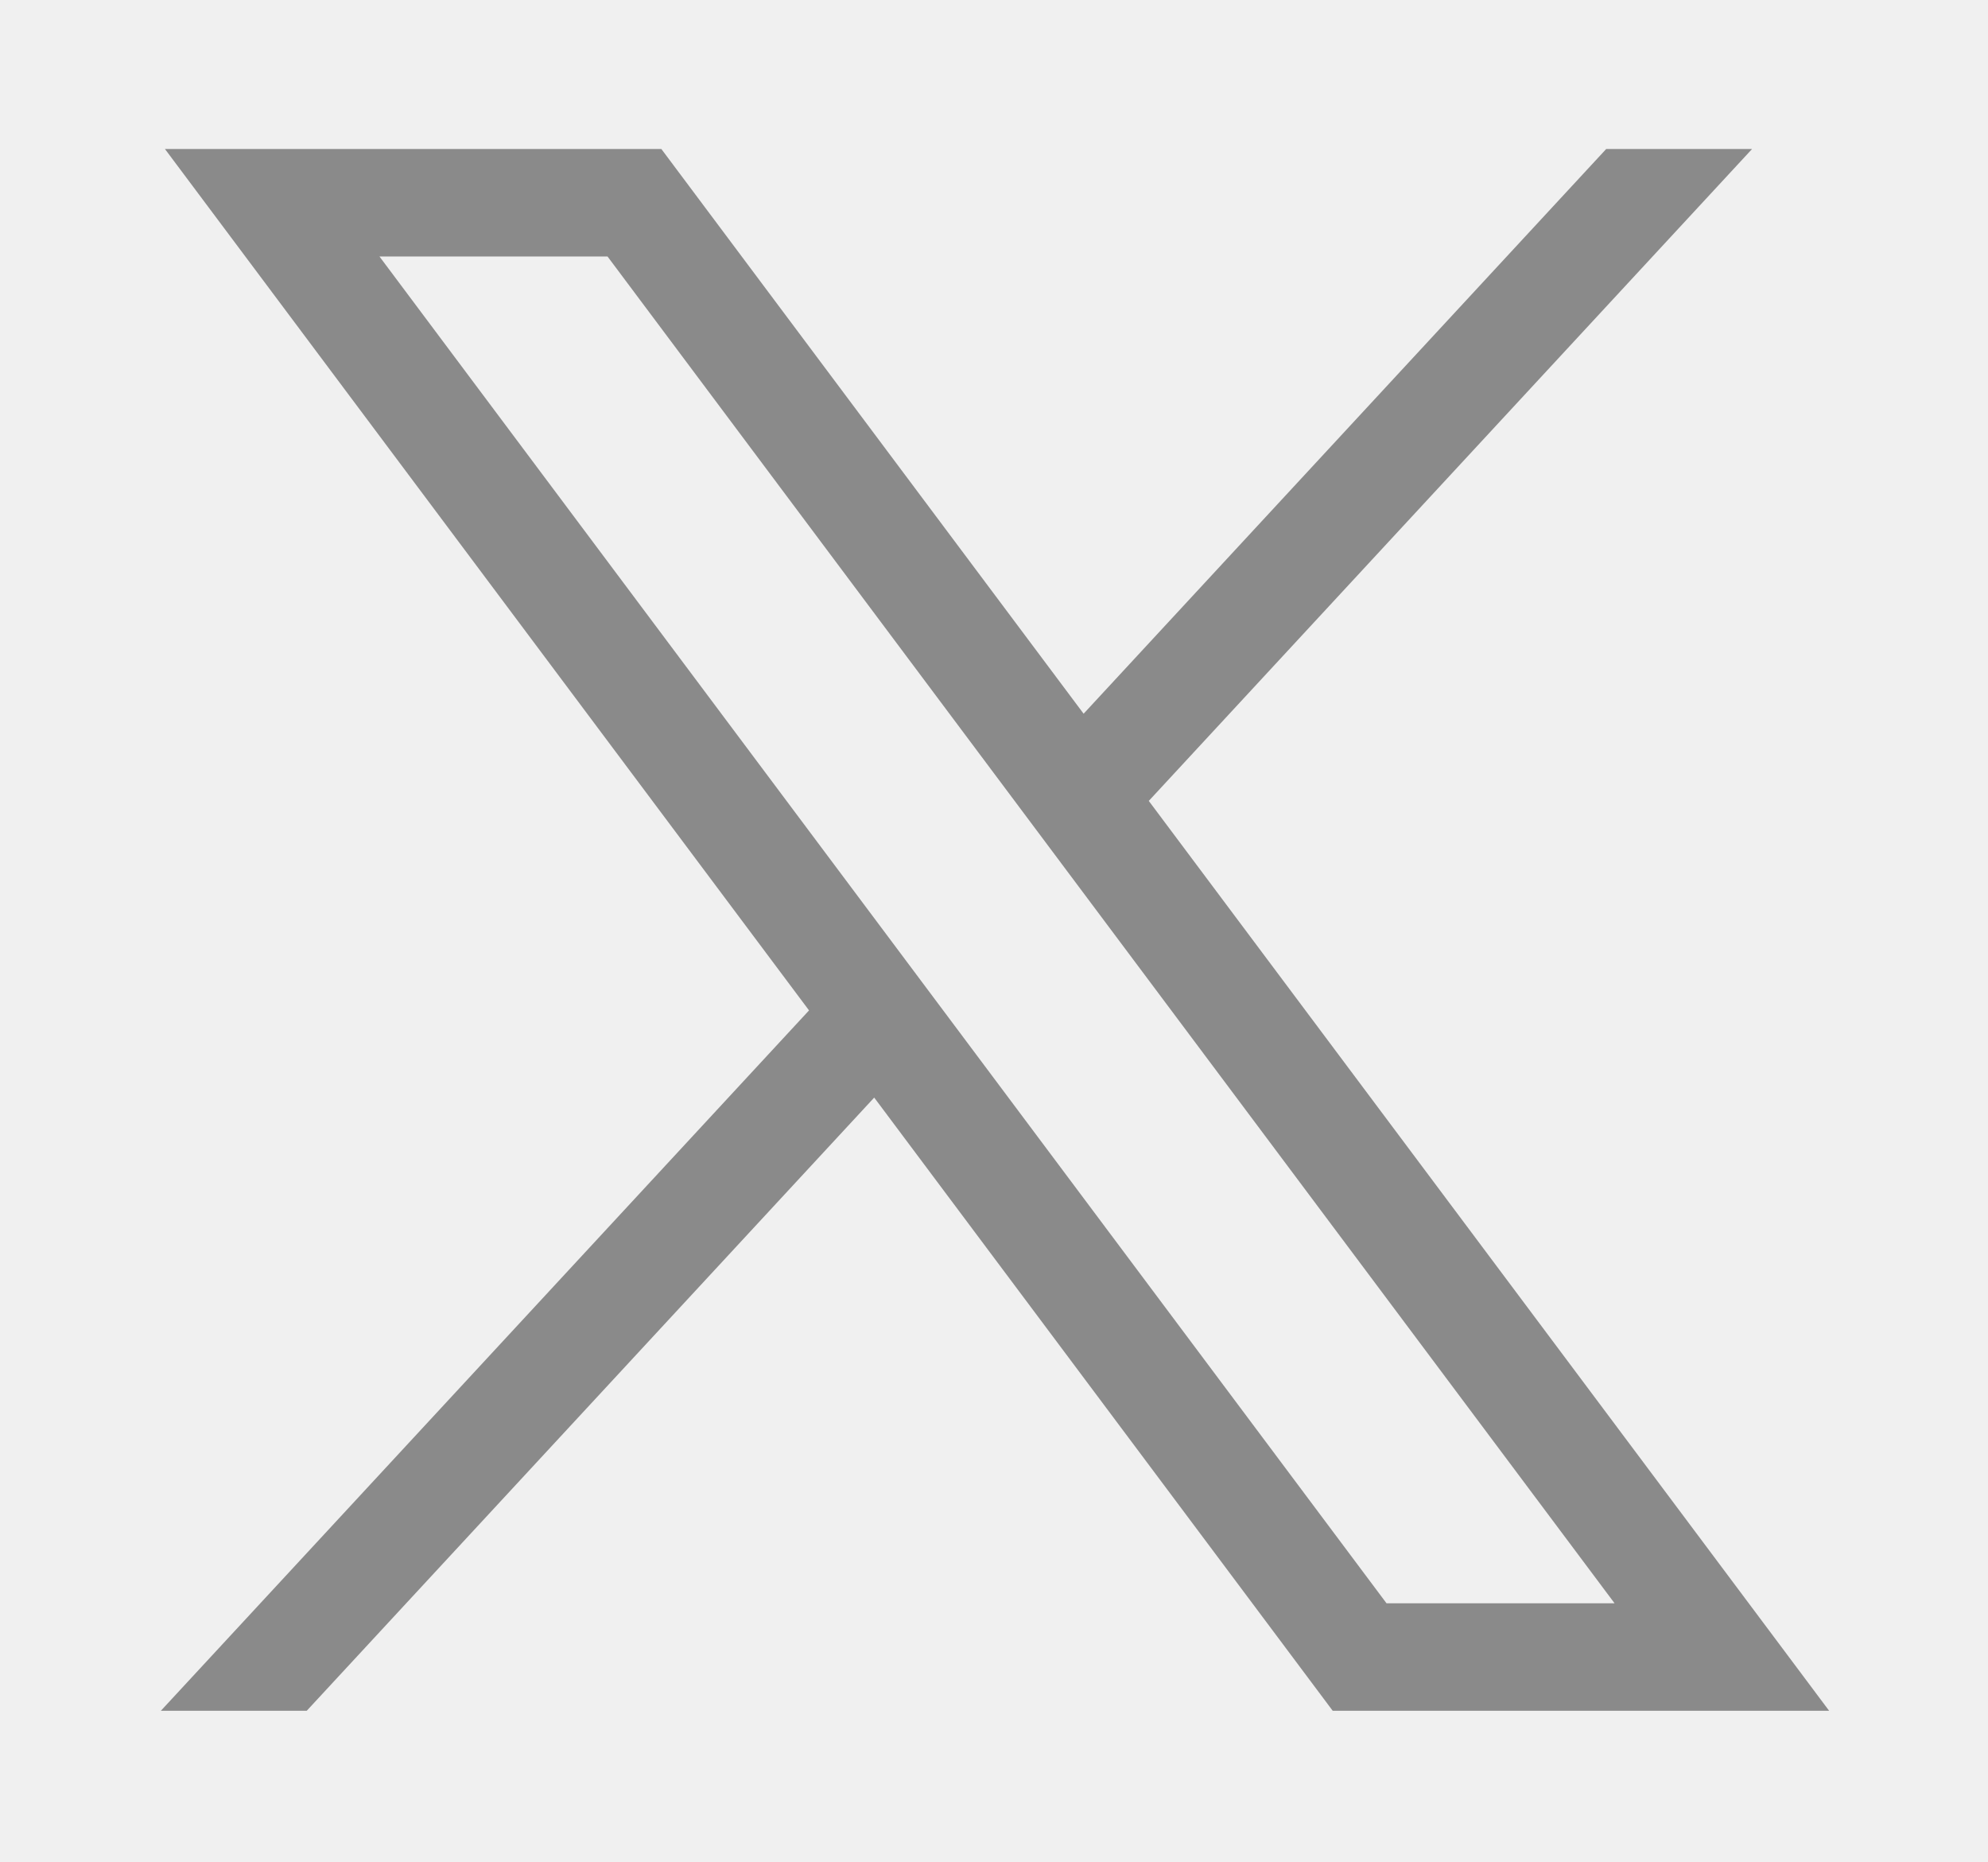
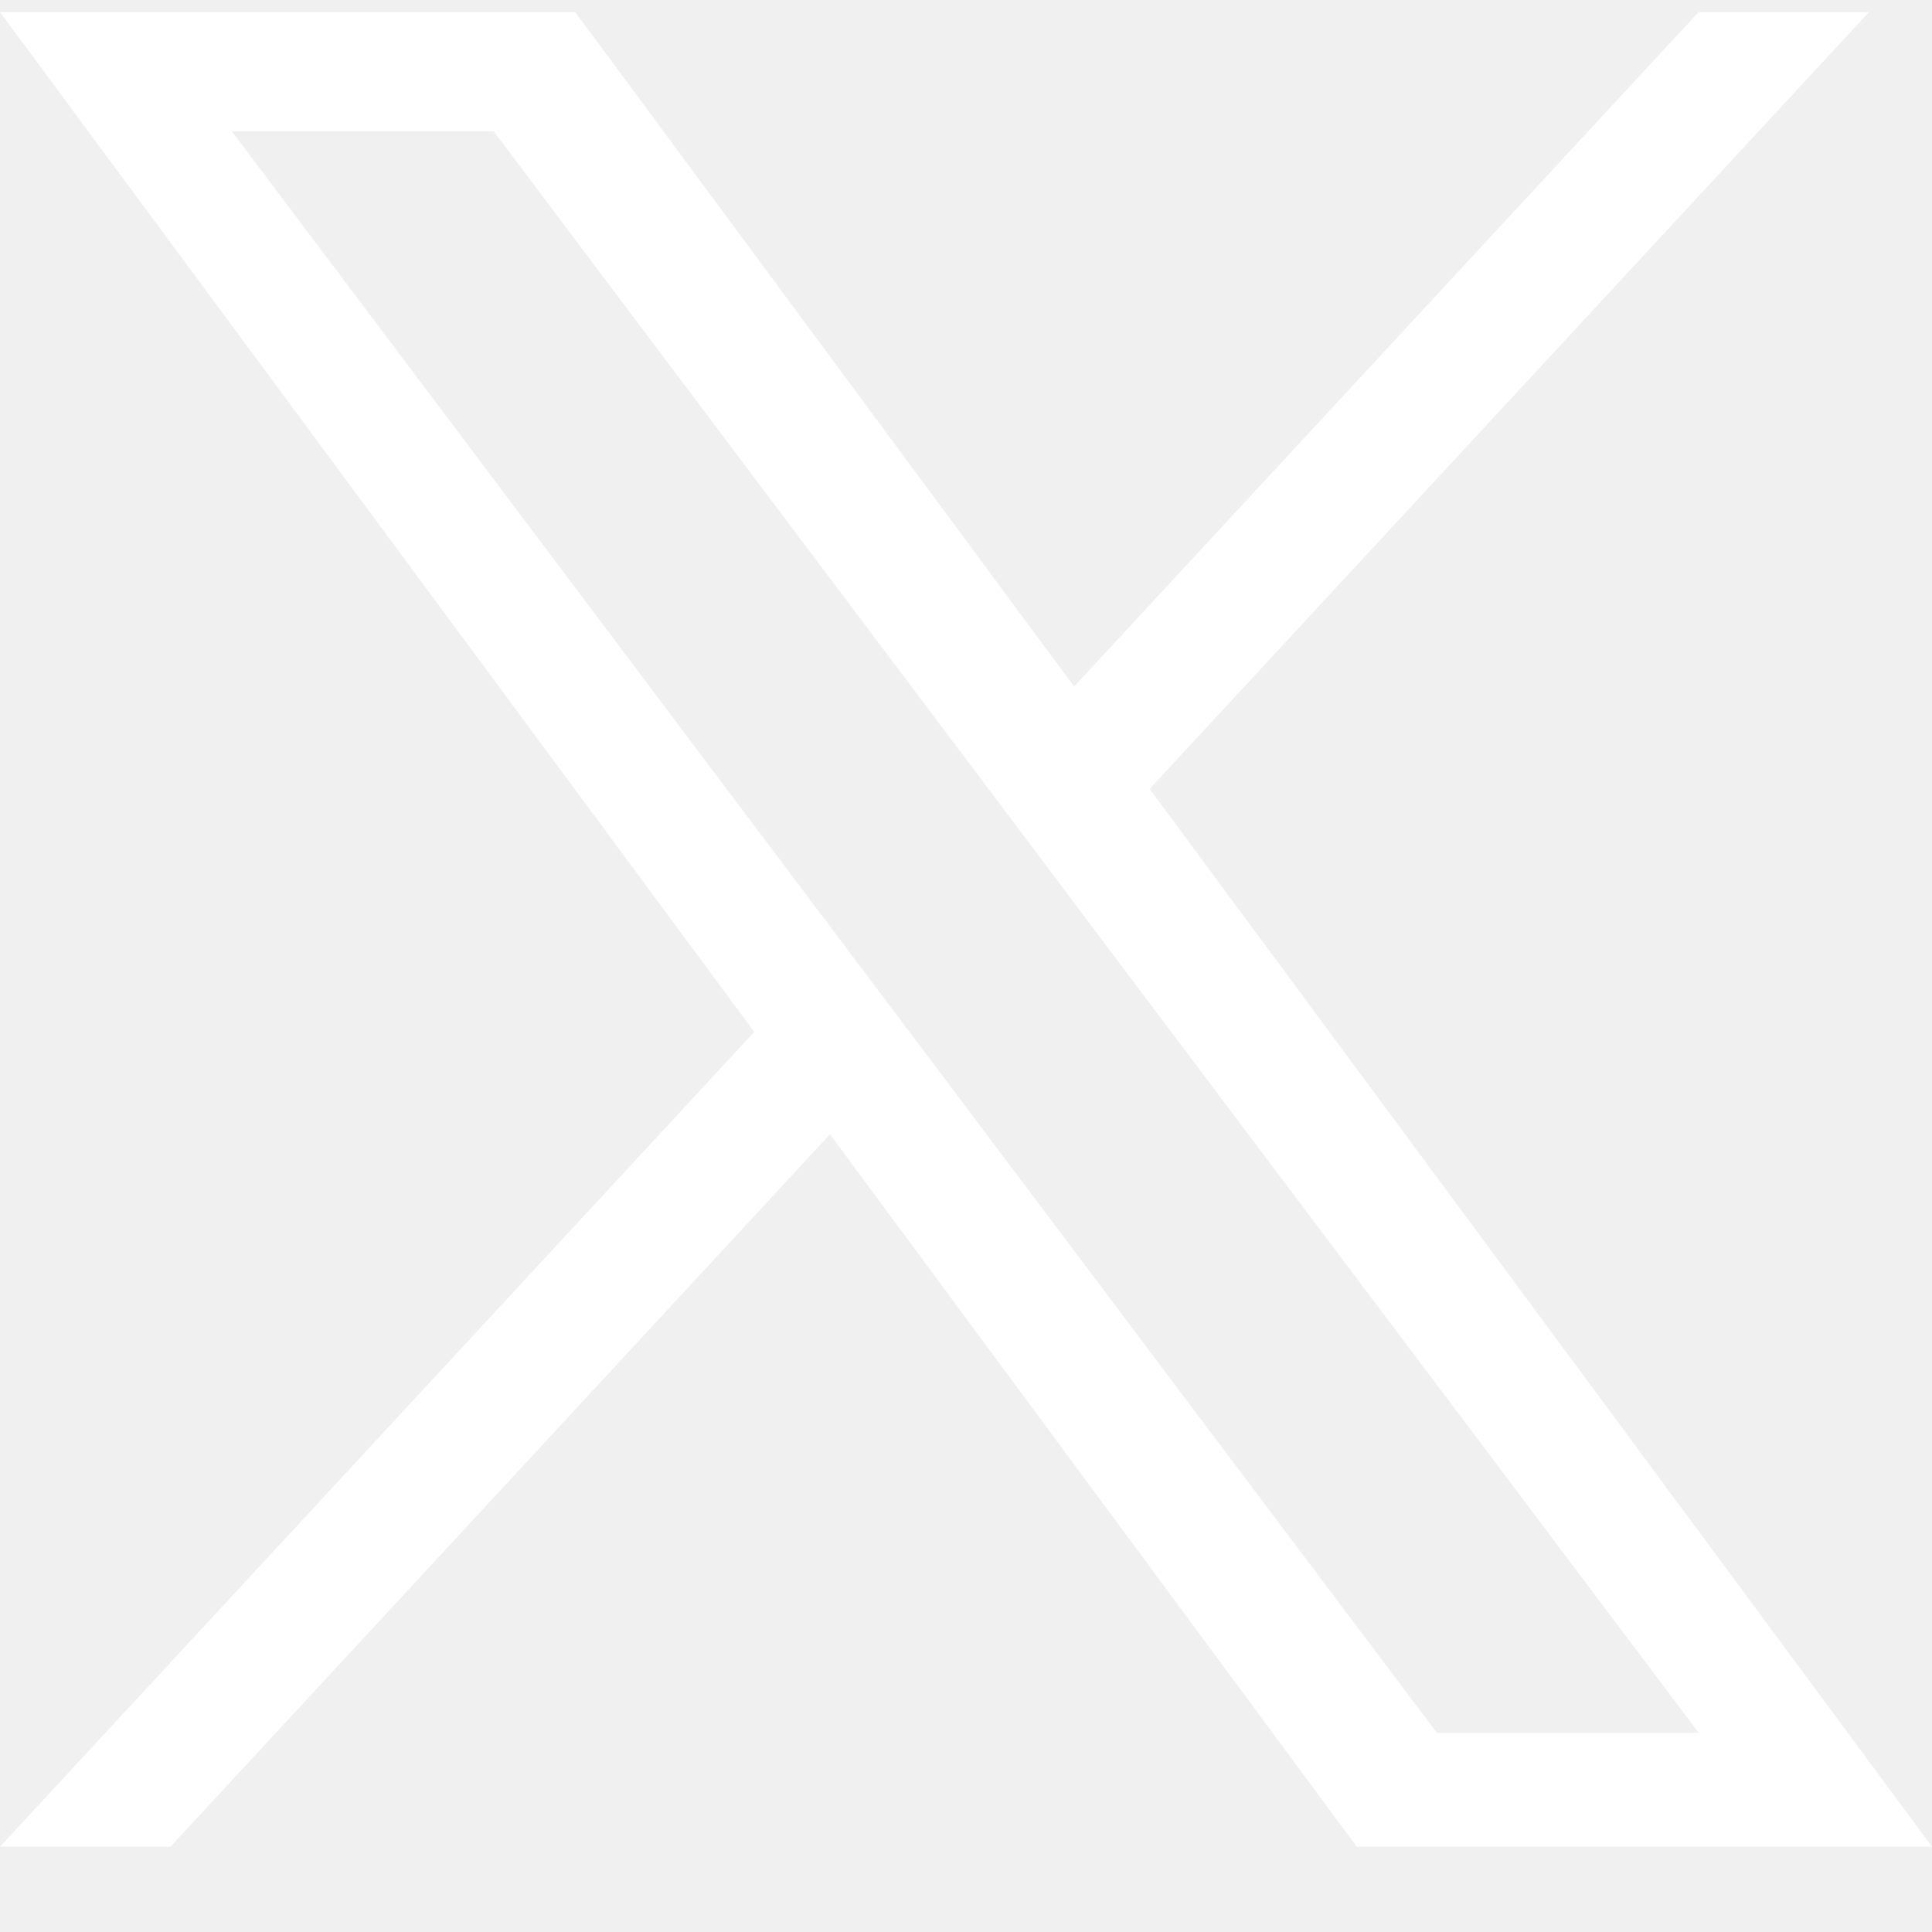
- <svg xmlns="http://www.w3.org/2000/svg" width="1001" height="937" viewBox="0 0 1001 937" fill="none">
-   <path d="M83.048 75L407.363 508.639L81 861.206H154.451L440.181 552.529L671.043 861.206H921L578.438 403.176L882.214 75H808.763L545.62 359.286L333.005 75H83.048ZM191.063 129.104H305.894L812.968 807.094H698.137L191.063 129.104Z" fill="#8A8A8A" />
+ <svg xmlns="http://www.w3.org/2000/svg" width="20" height="20" viewBox="0 0 20 20" fill="none">
+   <path id="Vector" d="M11.902 8.166L19.348 0.125H17.584L11.119 7.107L5.955 0.125H0L7.808 10.682L0 19.117H1.765L8.592 11.742L14.045 19.117H20L11.902 8.168V8.166ZM9.486 10.777L8.695 9.726L2.401 1.36H5.111L10.191 8.112L10.981 9.163L17.585 17.938H14.874L9.486 10.777Z" fill="white" />
</svg>
